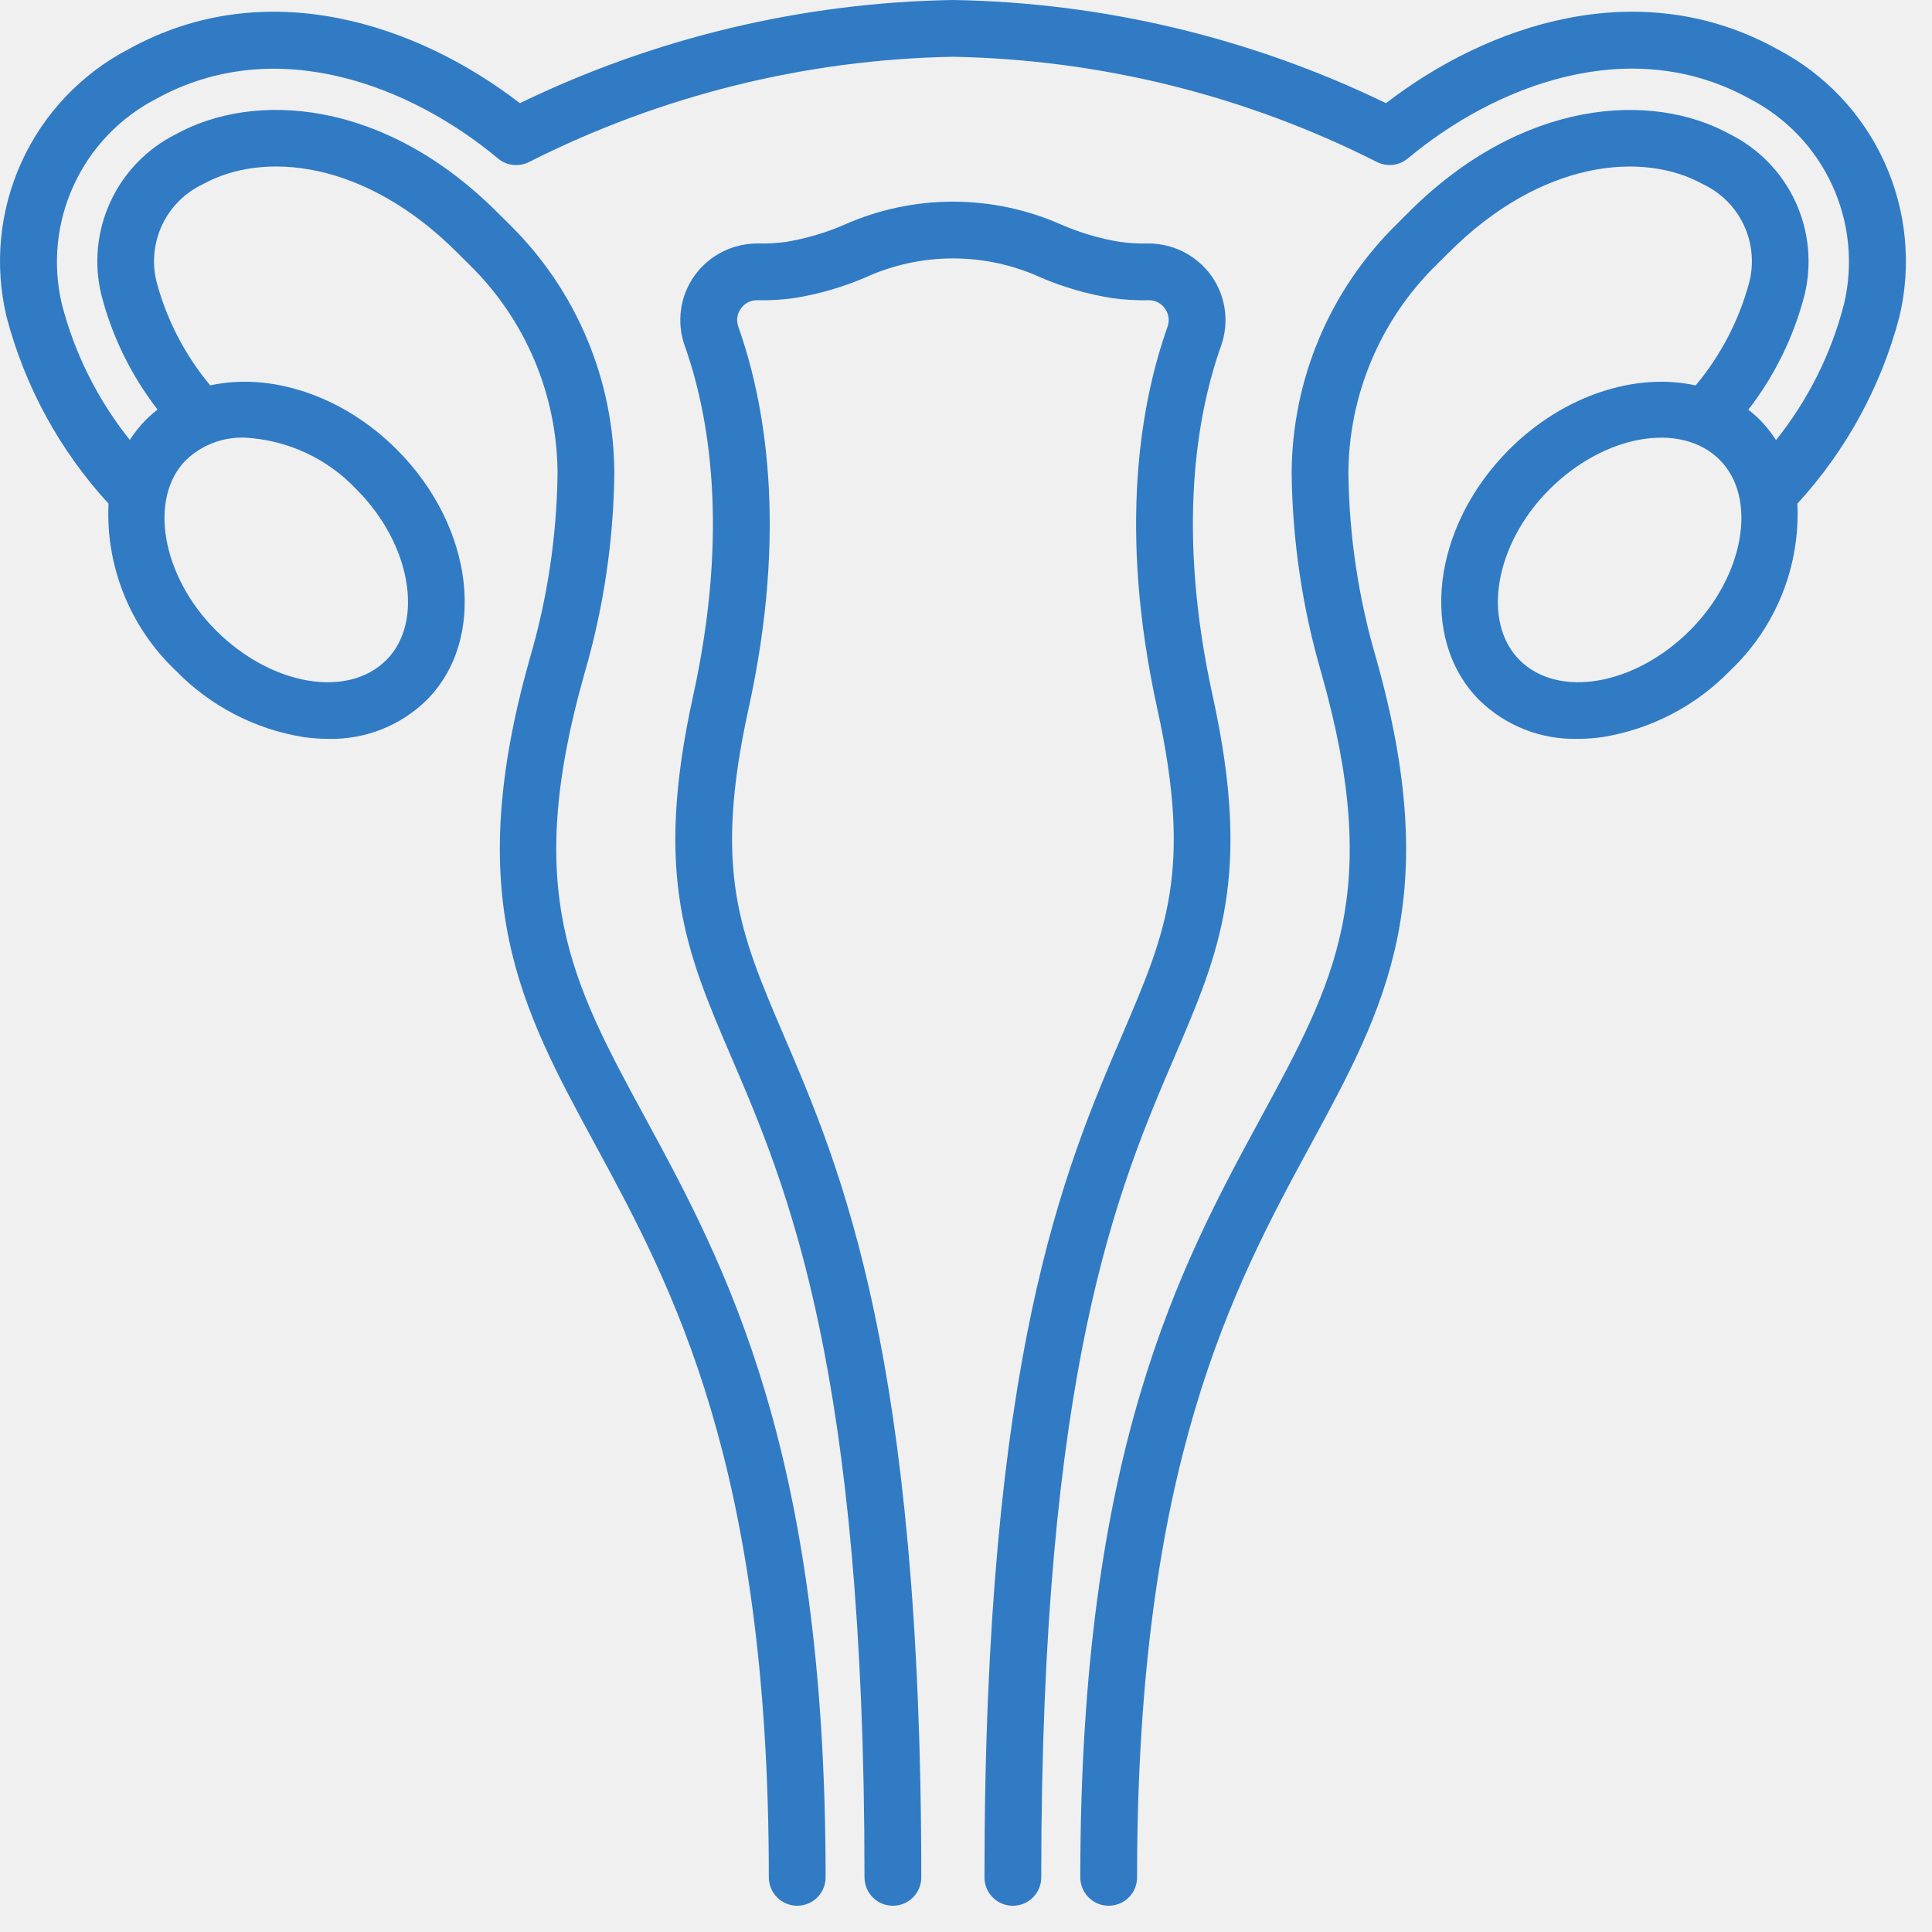
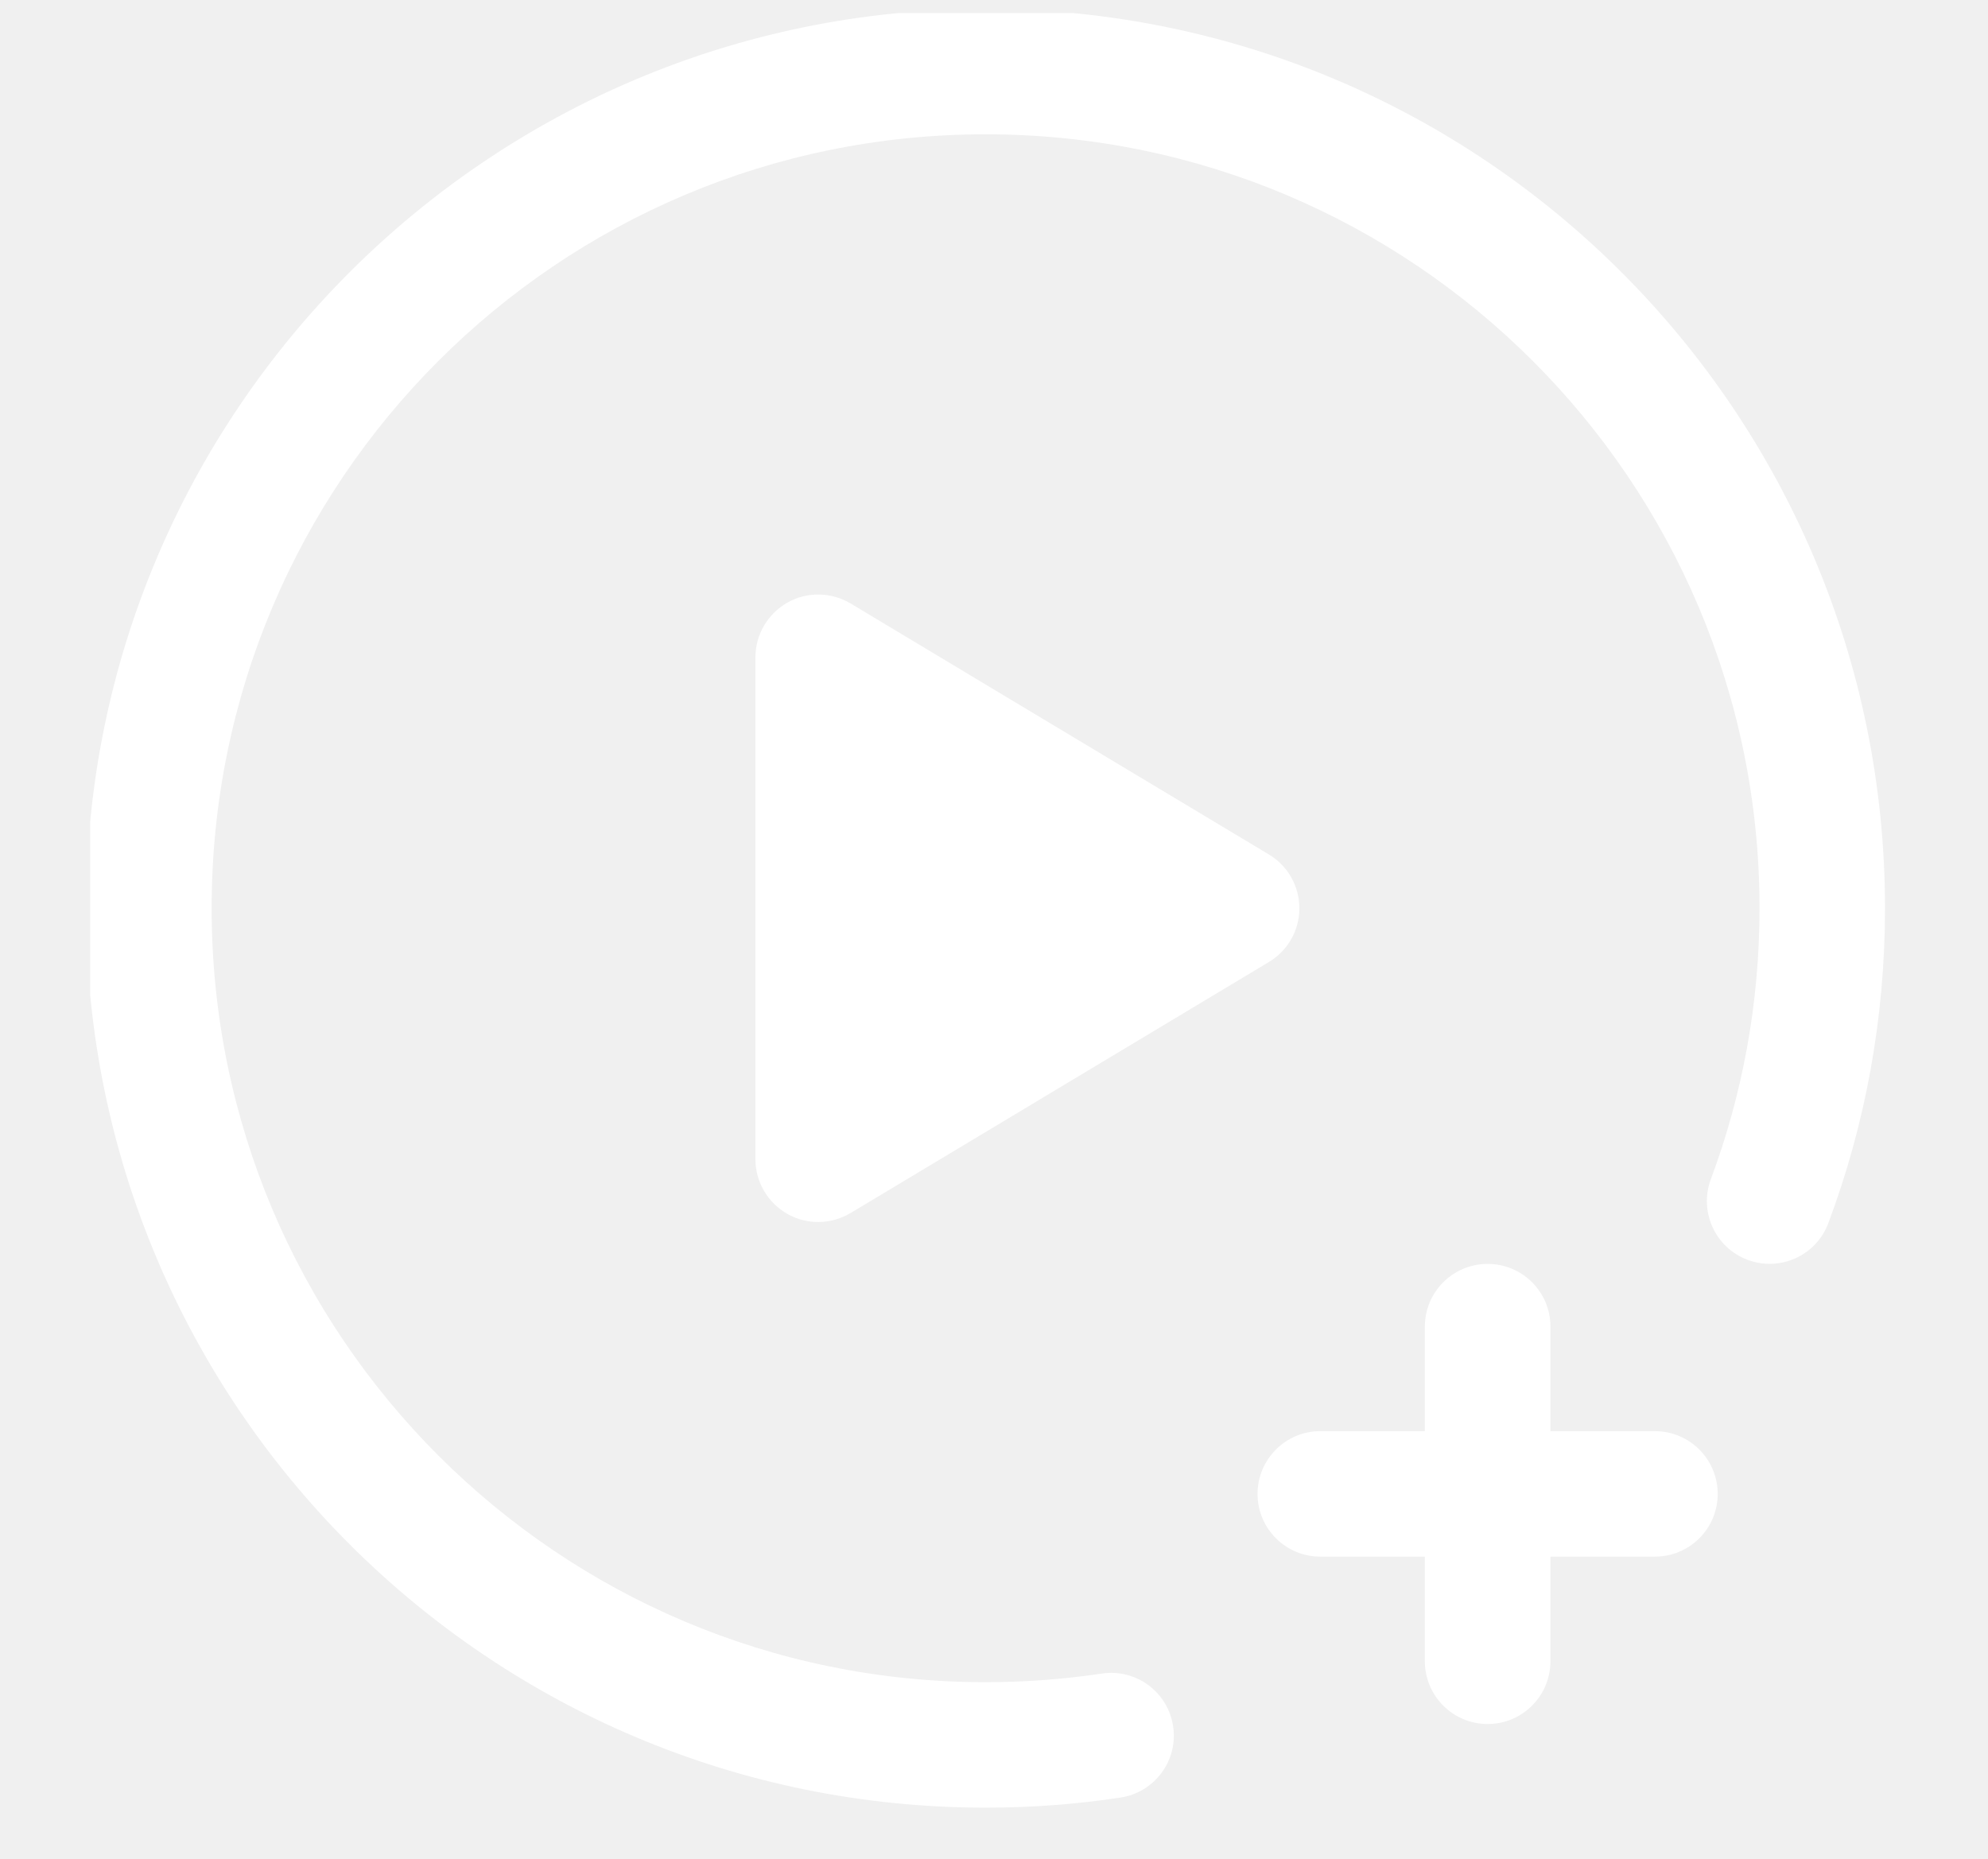
- <svg xmlns="http://www.w3.org/2000/svg" width="73" height="73" viewBox="0 0 73 73" fill="none">
-   <path d="M67.16 1.86C61.93 -1.036 56.199 0.943 52.37 3.899C47.264 1.424 41.68 0.093 36.007 0C30.334 0.093 24.749 1.424 19.644 3.899C15.814 0.944 10.084 -1.037 4.854 1.86C3.07 2.792 1.647 4.293 0.813 6.124C-0.021 7.956 -0.22 10.014 0.248 11.972C0.938 14.603 2.26 17.025 4.1 19.029C4.045 20.201 4.243 21.371 4.682 22.46C5.12 23.549 5.788 24.53 6.64 25.337C7.935 26.671 9.625 27.552 11.46 27.849C11.773 27.894 12.089 27.917 12.406 27.917C13.09 27.934 13.771 27.813 14.408 27.563C15.044 27.312 15.625 26.937 16.115 26.459C18.417 24.157 17.913 19.906 14.992 16.985C12.921 14.913 10.185 14.065 7.944 14.562C6.993 13.424 6.301 12.092 5.918 10.66C5.735 9.934 5.81 9.168 6.13 8.492C6.451 7.816 6.997 7.273 7.675 6.956C9.927 5.707 13.774 6.03 17.29 9.558C17.441 9.71 17.591 9.858 17.74 10.005C18.792 11.036 19.628 12.267 20.199 13.624C20.77 14.982 21.065 16.441 21.067 17.914C21.035 20.265 20.685 22.601 20.025 24.857C17.448 33.954 19.67 38.051 22.483 43.238C25.405 48.629 29.05 55.347 29.05 70.936C29.05 71.221 29.163 71.493 29.364 71.694C29.565 71.895 29.838 72.008 30.122 72.008C30.407 72.008 30.68 71.895 30.881 71.694C31.082 71.493 31.195 71.221 31.195 70.936C31.195 54.803 27.409 47.822 24.366 42.213C21.584 37.085 19.747 33.694 22.086 25.44C22.8 22.996 23.179 20.466 23.212 17.92C23.211 16.16 22.859 14.418 22.177 12.796C21.496 11.174 20.498 9.704 19.242 8.471C19.098 8.331 18.954 8.188 18.809 8.042C14.505 3.722 9.593 3.439 6.635 5.077C5.551 5.622 4.683 6.519 4.174 7.621C3.664 8.722 3.543 9.964 3.83 11.144C4.236 12.717 4.958 14.19 5.953 15.474C5.8 15.593 5.655 15.721 5.517 15.857C5.287 16.09 5.082 16.347 4.905 16.623C3.696 15.113 2.821 13.364 2.337 11.491C1.982 9.987 2.139 8.409 2.783 7.005C3.426 5.6 4.521 4.452 5.892 3.74C10.432 1.228 15.545 3.254 18.817 5.989C18.977 6.123 19.174 6.207 19.381 6.231C19.589 6.255 19.799 6.218 19.985 6.124C24.958 3.608 30.435 2.248 36.007 2.145C41.578 2.247 47.055 3.606 52.028 6.121C52.214 6.215 52.424 6.252 52.632 6.228C52.839 6.204 53.035 6.12 53.196 5.986C56.469 3.251 61.581 1.223 66.121 3.737C67.493 4.449 68.588 5.598 69.232 7.003C69.876 8.407 70.032 9.987 69.675 11.491C69.193 13.366 68.317 15.117 67.106 16.629C66.93 16.353 66.725 16.096 66.496 15.863C66.359 15.726 66.213 15.598 66.06 15.48C67.056 14.194 67.778 12.72 68.184 11.145C68.471 9.966 68.349 8.724 67.84 7.622C67.33 6.52 66.463 5.623 65.378 5.078C62.421 3.44 57.509 3.723 53.203 8.043C53.059 8.189 52.916 8.332 52.774 8.472C51.518 9.705 50.52 11.175 49.839 12.797C49.157 14.419 48.806 16.161 48.805 17.921C48.838 20.467 49.216 22.997 49.93 25.441C52.27 33.697 50.432 37.085 47.651 42.214C44.605 47.822 40.819 54.803 40.819 70.936C40.819 71.221 40.932 71.493 41.133 71.694C41.334 71.895 41.607 72.008 41.891 72.008C42.176 72.008 42.448 71.895 42.65 71.694C42.851 71.493 42.964 71.221 42.964 70.936C42.964 55.347 46.606 48.629 49.533 43.236C52.346 38.049 54.568 33.953 51.991 24.856C51.331 22.599 50.98 20.263 50.949 17.912C50.951 16.439 51.246 14.982 51.817 13.625C52.388 12.267 53.224 11.037 54.276 10.006C54.425 9.86 54.575 9.711 54.725 9.56C58.242 6.03 62.089 5.708 64.341 6.957C65.019 7.274 65.564 7.817 65.885 8.493C66.205 9.169 66.28 9.936 66.097 10.661C65.713 12.094 65.022 13.425 64.07 14.563C61.831 14.065 59.094 14.914 57.023 16.985C54.101 19.907 53.598 24.156 55.9 26.459C56.39 26.938 56.97 27.313 57.607 27.563C58.244 27.814 58.925 27.934 59.609 27.918C59.925 27.917 60.241 27.895 60.555 27.85C62.39 27.552 64.08 26.671 65.375 25.337C66.227 24.53 66.894 23.549 67.333 22.46C67.771 21.371 67.969 20.201 67.914 19.029C69.753 17.026 71.075 14.605 71.766 11.976C72.235 10.017 72.036 7.958 71.202 6.126C70.367 4.293 68.945 2.792 67.16 1.86ZM13.475 18.498C15.525 20.549 16.039 23.499 14.598 24.939C13.132 26.405 10.242 25.903 8.157 23.817C6.107 21.767 5.593 18.817 7.034 17.376C7.329 17.096 7.676 16.877 8.056 16.733C8.436 16.589 8.84 16.522 9.247 16.536C10.857 16.62 12.372 17.323 13.475 18.498ZM63.857 23.817C61.773 25.9 58.88 26.405 57.416 24.939C55.974 23.499 56.488 20.549 58.538 18.498C60.622 16.415 63.513 15.91 64.979 17.376C66.421 18.817 65.906 21.767 63.857 23.817Z" fill="#307BC4" />
-   <path d="M45.824 26.312C44.436 20 45.23 15.618 46.141 13.057C46.296 12.616 46.343 12.144 46.276 11.682C46.209 11.22 46.031 10.78 45.758 10.402C45.483 10.026 45.123 9.721 44.708 9.512C44.292 9.303 43.833 9.196 43.367 9.2C43.012 9.209 42.656 9.188 42.304 9.139C41.552 9.013 40.818 8.797 40.118 8.495C38.823 7.918 37.422 7.62 36.005 7.62C34.589 7.62 33.188 7.918 31.893 8.495C31.193 8.797 30.459 9.013 29.707 9.139C29.354 9.188 28.998 9.208 28.643 9.2C28.177 9.195 27.718 9.302 27.302 9.511C26.886 9.72 26.526 10.025 26.253 10.402C25.979 10.78 25.801 11.22 25.734 11.682C25.668 12.144 25.714 12.616 25.87 13.057C26.78 15.618 27.575 19.997 26.186 26.312C24.697 33.091 25.924 35.955 27.622 39.917C29.751 44.881 32.665 51.684 32.665 70.936C32.665 71.22 32.778 71.493 32.979 71.694C33.18 71.895 33.453 72.008 33.737 72.008C34.022 72.008 34.294 71.895 34.496 71.694C34.697 71.493 34.81 71.22 34.81 70.936C34.81 51.244 31.795 44.209 29.594 39.073C27.942 35.208 26.943 32.879 28.285 26.773C29.782 19.961 28.898 15.164 27.894 12.338C27.854 12.225 27.843 12.103 27.861 11.984C27.879 11.865 27.925 11.752 27.997 11.656C28.064 11.56 28.152 11.482 28.255 11.428C28.358 11.374 28.473 11.345 28.589 11.344H28.604C29.075 11.355 29.546 11.327 30.013 11.262C30.927 11.115 31.82 10.857 32.672 10.495C33.718 10.014 34.857 9.764 36.009 9.764C37.161 9.764 38.3 10.014 39.347 10.495C40.198 10.857 41.091 11.115 42.005 11.262C42.472 11.327 42.943 11.355 43.415 11.344H43.422C43.538 11.345 43.653 11.374 43.756 11.428C43.859 11.482 43.948 11.56 44.015 11.656C44.086 11.752 44.133 11.865 44.151 11.984C44.169 12.103 44.157 12.225 44.118 12.338C43.113 15.164 42.229 19.961 43.727 26.773C45.068 32.878 44.069 35.21 42.414 39.074C40.213 44.21 37.198 51.244 37.198 70.936C37.198 71.221 37.311 71.493 37.512 71.695C37.713 71.896 37.986 72.009 38.27 72.009C38.555 72.009 38.828 71.896 39.029 71.695C39.23 71.493 39.343 71.221 39.343 70.936C39.343 51.684 42.257 44.884 44.385 39.918C46.086 35.955 47.313 33.091 45.824 26.312Z" fill="#307BC4" />
+ <svg xmlns="http://www.w3.org/2000/svg" width="77" zoomAndPan="magnify" viewBox="0 0 57.75 54" height="72" preserveAspectRatio="xMidYMid meet" version="1.0">
+   <defs>
+     <clipPath id="a65365cec0">
+       <path d="M 2.621 0.379 L 54.902 0.379 L 54.902 52.66 L 2.621 52.66 Z M 2.621 0.379 " clip-rule="nonzero" />
+     </clipPath>
+   </defs>
+   <g clip-path="url(#a65365cec0)">
+     <path fill="#ffffff" d="M 6.148 26.387 C 6.148 13.969 16.215 3.902 28.629 3.902 C 41.047 3.902 51.113 13.969 51.113 26.387 C 51.113 29.16 50.613 31.809 49.699 34.258 C 49.348 35.199 49.824 36.25 50.77 36.602 C 51.711 36.953 52.762 36.477 53.113 35.531 C 54.18 32.684 54.758 29.602 54.758 26.387 C 54.758 11.957 43.062 0.258 28.629 0.258 C 14.199 0.258 2.5 11.957 2.5 26.387 C 2.5 40.816 14.199 52.516 28.629 52.516 C 29.961 52.516 31.27 52.418 32.547 52.223 C 33.543 52.074 34.23 51.145 34.078 50.152 C 33.93 49.156 33 48.469 32.004 48.621 C 30.906 48.785 29.777 48.871 28.629 48.871 C 16.215 48.871 6.148 38.805 6.148 26.387 Z M 6.148 26.387 " fill-opacity="1" fill-rule="nonzero" />
+   </g>
+   <path fill="#ffffff" d="M 38.352 41.578 C 37.348 41.578 36.531 42.395 36.531 43.402 C 36.531 44.41 37.348 45.223 38.352 45.223 L 41.391 45.223 L 41.391 48.262 C 41.391 49.27 42.207 50.086 43.215 50.086 C 44.223 50.086 45.039 49.27 45.039 48.262 L 45.039 45.223 L 48.074 45.223 C 49.082 45.223 49.898 44.41 49.898 43.402 C 49.898 42.395 49.082 41.578 48.074 41.578 L 45.039 41.578 L 45.039 38.539 C 45.039 37.535 44.223 36.719 43.215 36.719 C 42.207 36.719 41.391 37.535 41.391 38.539 L 41.391 41.578 Z M 38.352 41.578 " fill-opacity="1" fill-rule="nonzero" />
+   <path fill="#ffffff" d="M 22.871 17.508 C 23.441 17.184 24.145 17.195 24.707 17.531 L 36.859 24.824 C 37.41 25.152 37.746 25.746 37.746 26.387 C 37.746 27.027 37.41 27.621 36.859 27.949 L 24.707 35.242 C 24.145 35.578 23.441 35.59 22.871 35.266 C 22.301 34.941 21.945 34.336 21.945 33.68 L 21.945 19.094 C 21.945 18.438 22.301 17.832 22.871 17.508 Z M 22.871 17.508 " fill-opacity="1" fill-rule="nonzero" />
</svg>
